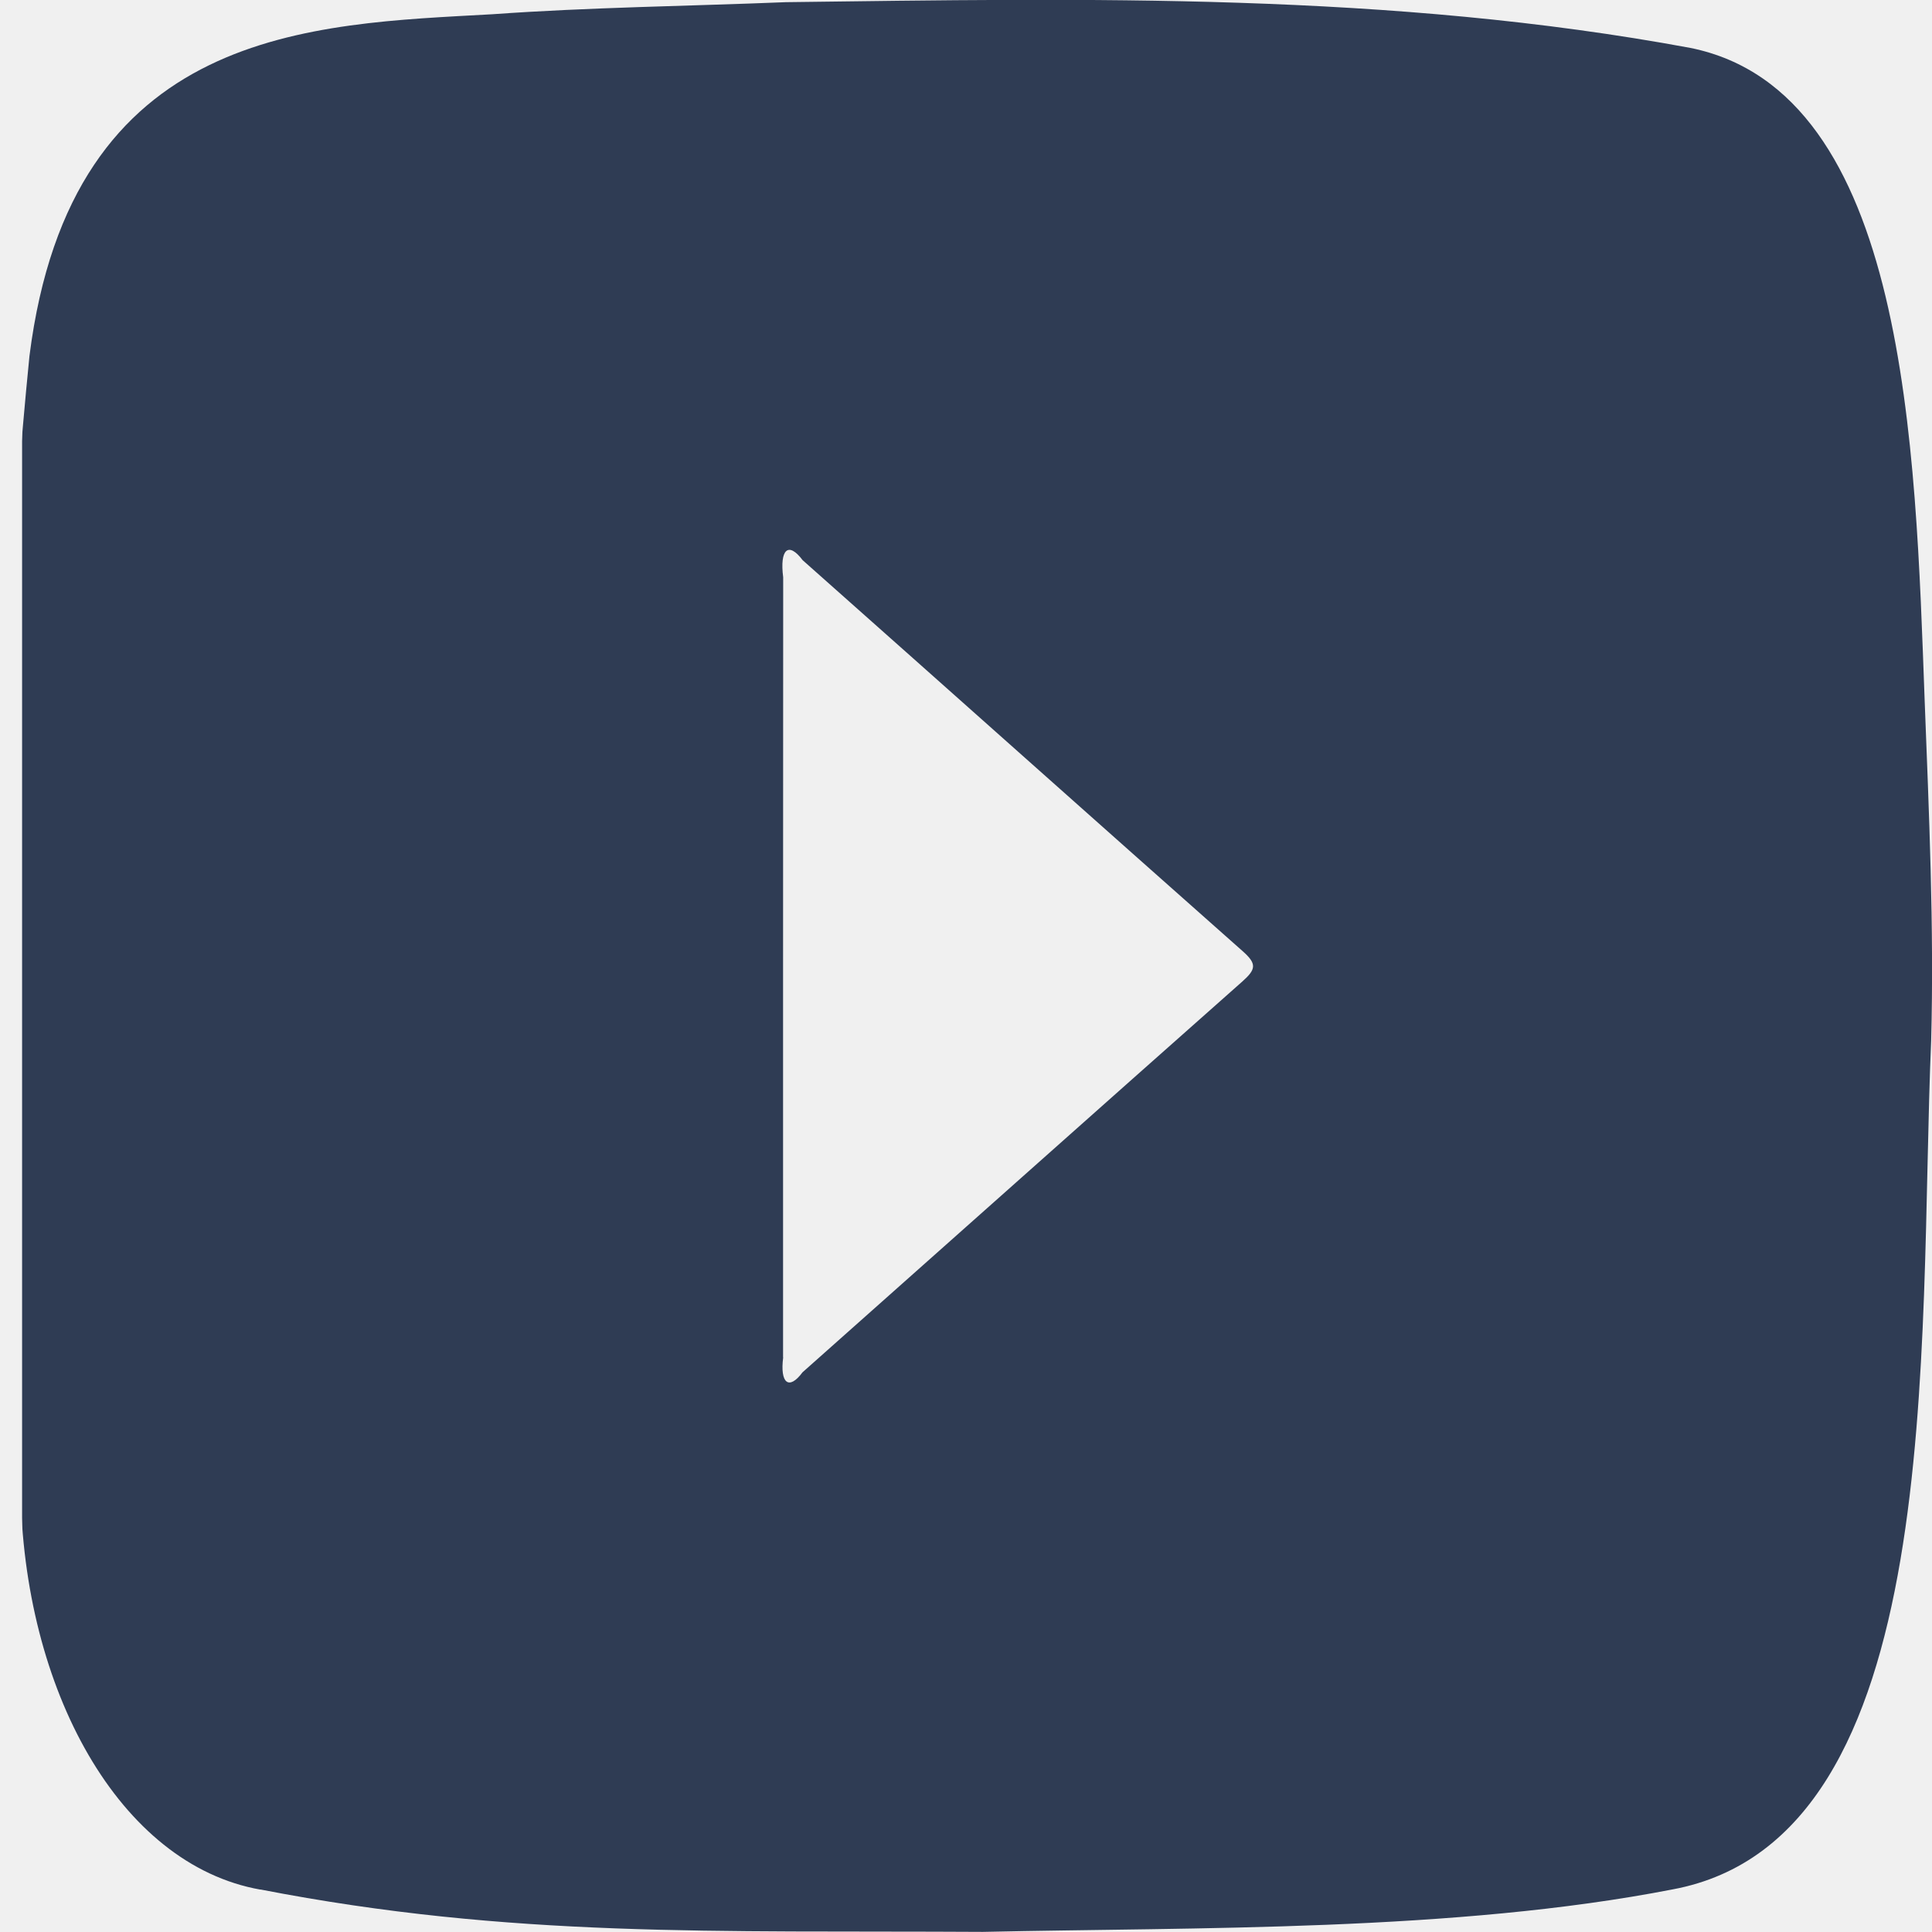
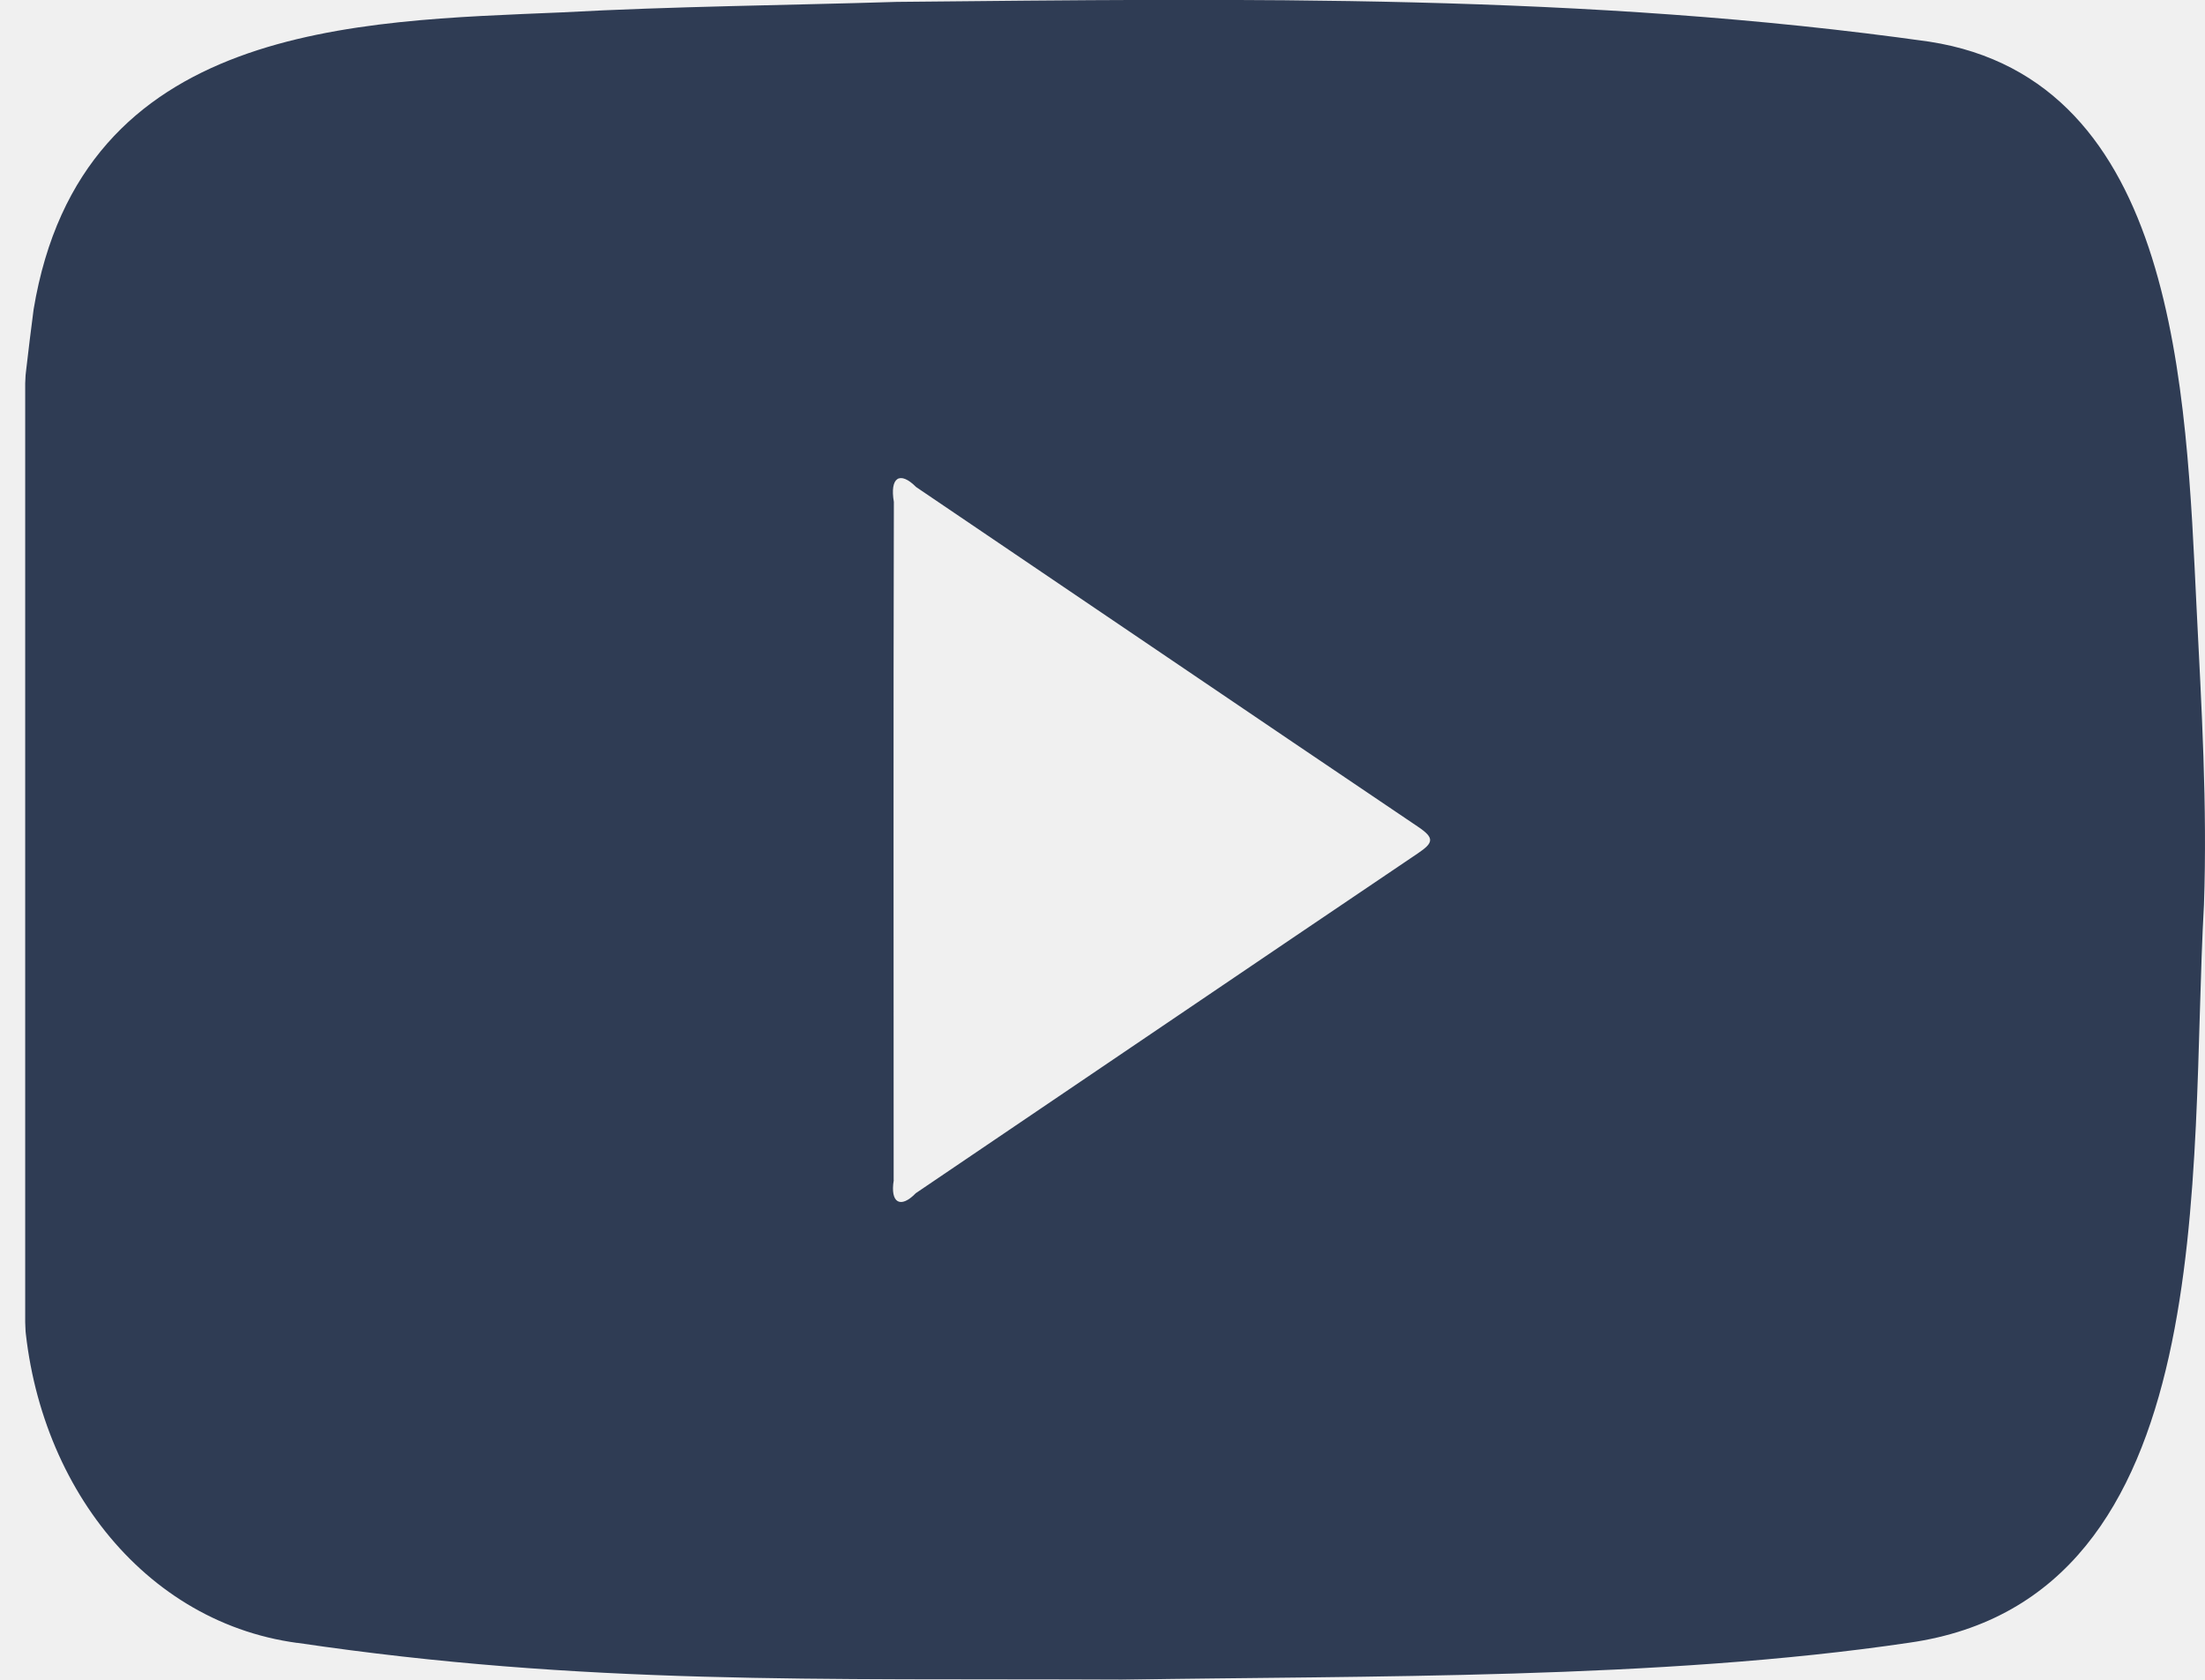
- <svg xmlns="http://www.w3.org/2000/svg" xmlns:xlink="http://www.w3.org/1999/xlink" width="16" height="16" viewBox="0 0 16 16">
+ <svg xmlns="http://www.w3.org/2000/svg" xmlns:xlink="http://www.w3.org/1999/xlink" width="21" height="16" viewBox="0 0 21 16">
  <defs>
-     <path id="prefix__a" d="M0.183 0L16.183 0 16.183 16 0.183 16z" />
+     <path id="prefix__a" d="M0.24 0L21.24 0 21.24 16 0.24 16z" />
  </defs>
  <g fill="none" fill-rule="evenodd">
    <mask id="prefix__b" fill="#fff">
      <use xlink:href="#prefix__a" />
    </mask>
-     <path fill="#2F3C54" d="M6.486 11.241c-.028.216.048.275.16.124 1.215-1.079 2.428-2.161 3.644-3.238.112-.1.12-.145.001-.25C9.075 6.8 7.862 5.717 6.647 4.639c-.118-.157-.191-.09-.161.142L6.485 8v3.241zm-4.329 4.408C.987 15.442.191 13.991.17 12.318-.07 9.206-.065 6.05.244 2.948.589.218 2.584.202 4.077.118 4.887.06 5.697.051 6.508.018c2.497-.032 5.01-.081 7.492.379 1.798.364 1.862 3.32 1.939 5.398.036.94.079 1.881.054 2.824-.108 2.523.142 6.602-2.14 7.028-1.809.352-3.941.313-5.713.352-2.212-.013-3.903.053-5.983-.351z" mask="url(#prefix__b)" />
+     <path fill="#2F3C54" d="M8.512 11.241c-.036.216.064.275.21.124 1.595-1.079 3.187-2.161 4.783-3.238.148-.1.158-.145.003-.25-1.596-1.076-3.189-2.16-4.783-3.238-.156-.157-.252-.09-.212.142C8.51 5.854 8.51 6.927 8.51 8l.001 3.241zm-5.68 4.408C1.295 15.442.25 13.991.221 12.318-.092 9.206-.086 6.05.32 2.948.773.218 3.393.202 5.35.118 6.414.06 7.478.051 8.542.018c3.278-.032 6.576-.081 9.833.379 2.36.364 2.444 3.32 2.545 5.398.047.94.103 1.881.07 2.824-.141 2.523.187 6.602-2.808 7.028-2.374.352-5.173.313-7.499.352-2.902-.013-5.122.053-7.852-.351z" mask="url(#prefix__b)" />
  </g>
</svg>
